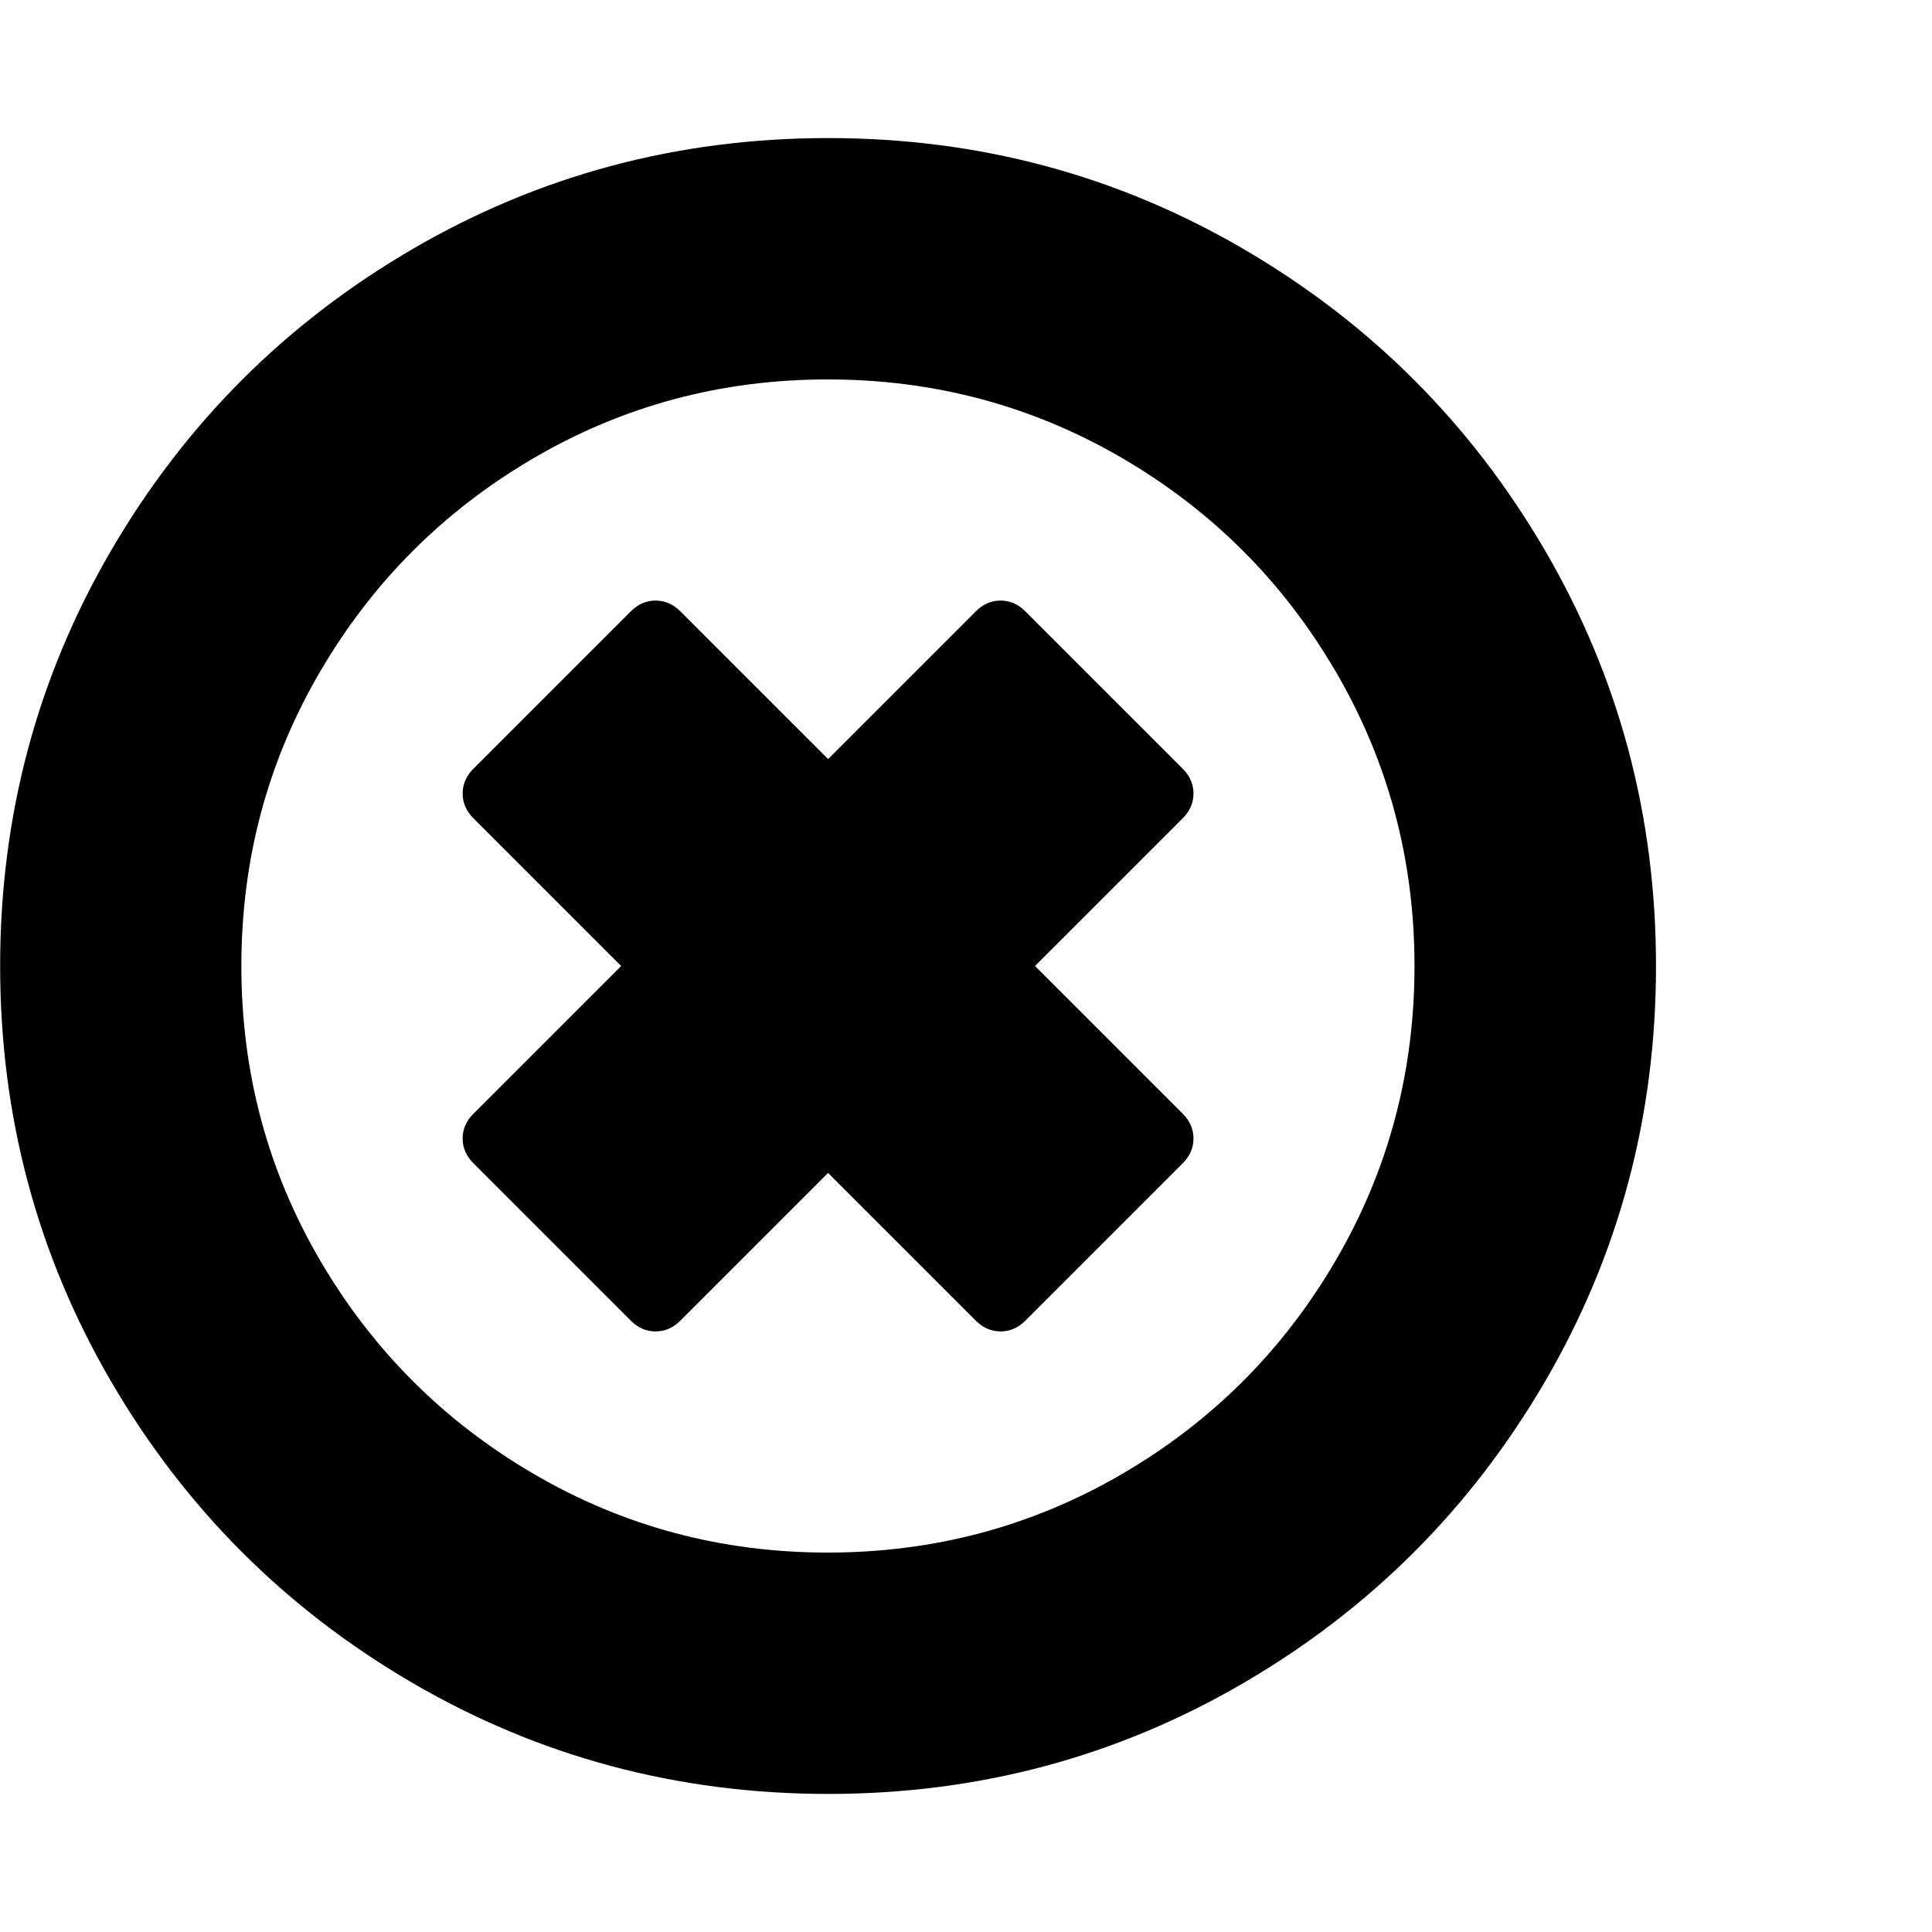
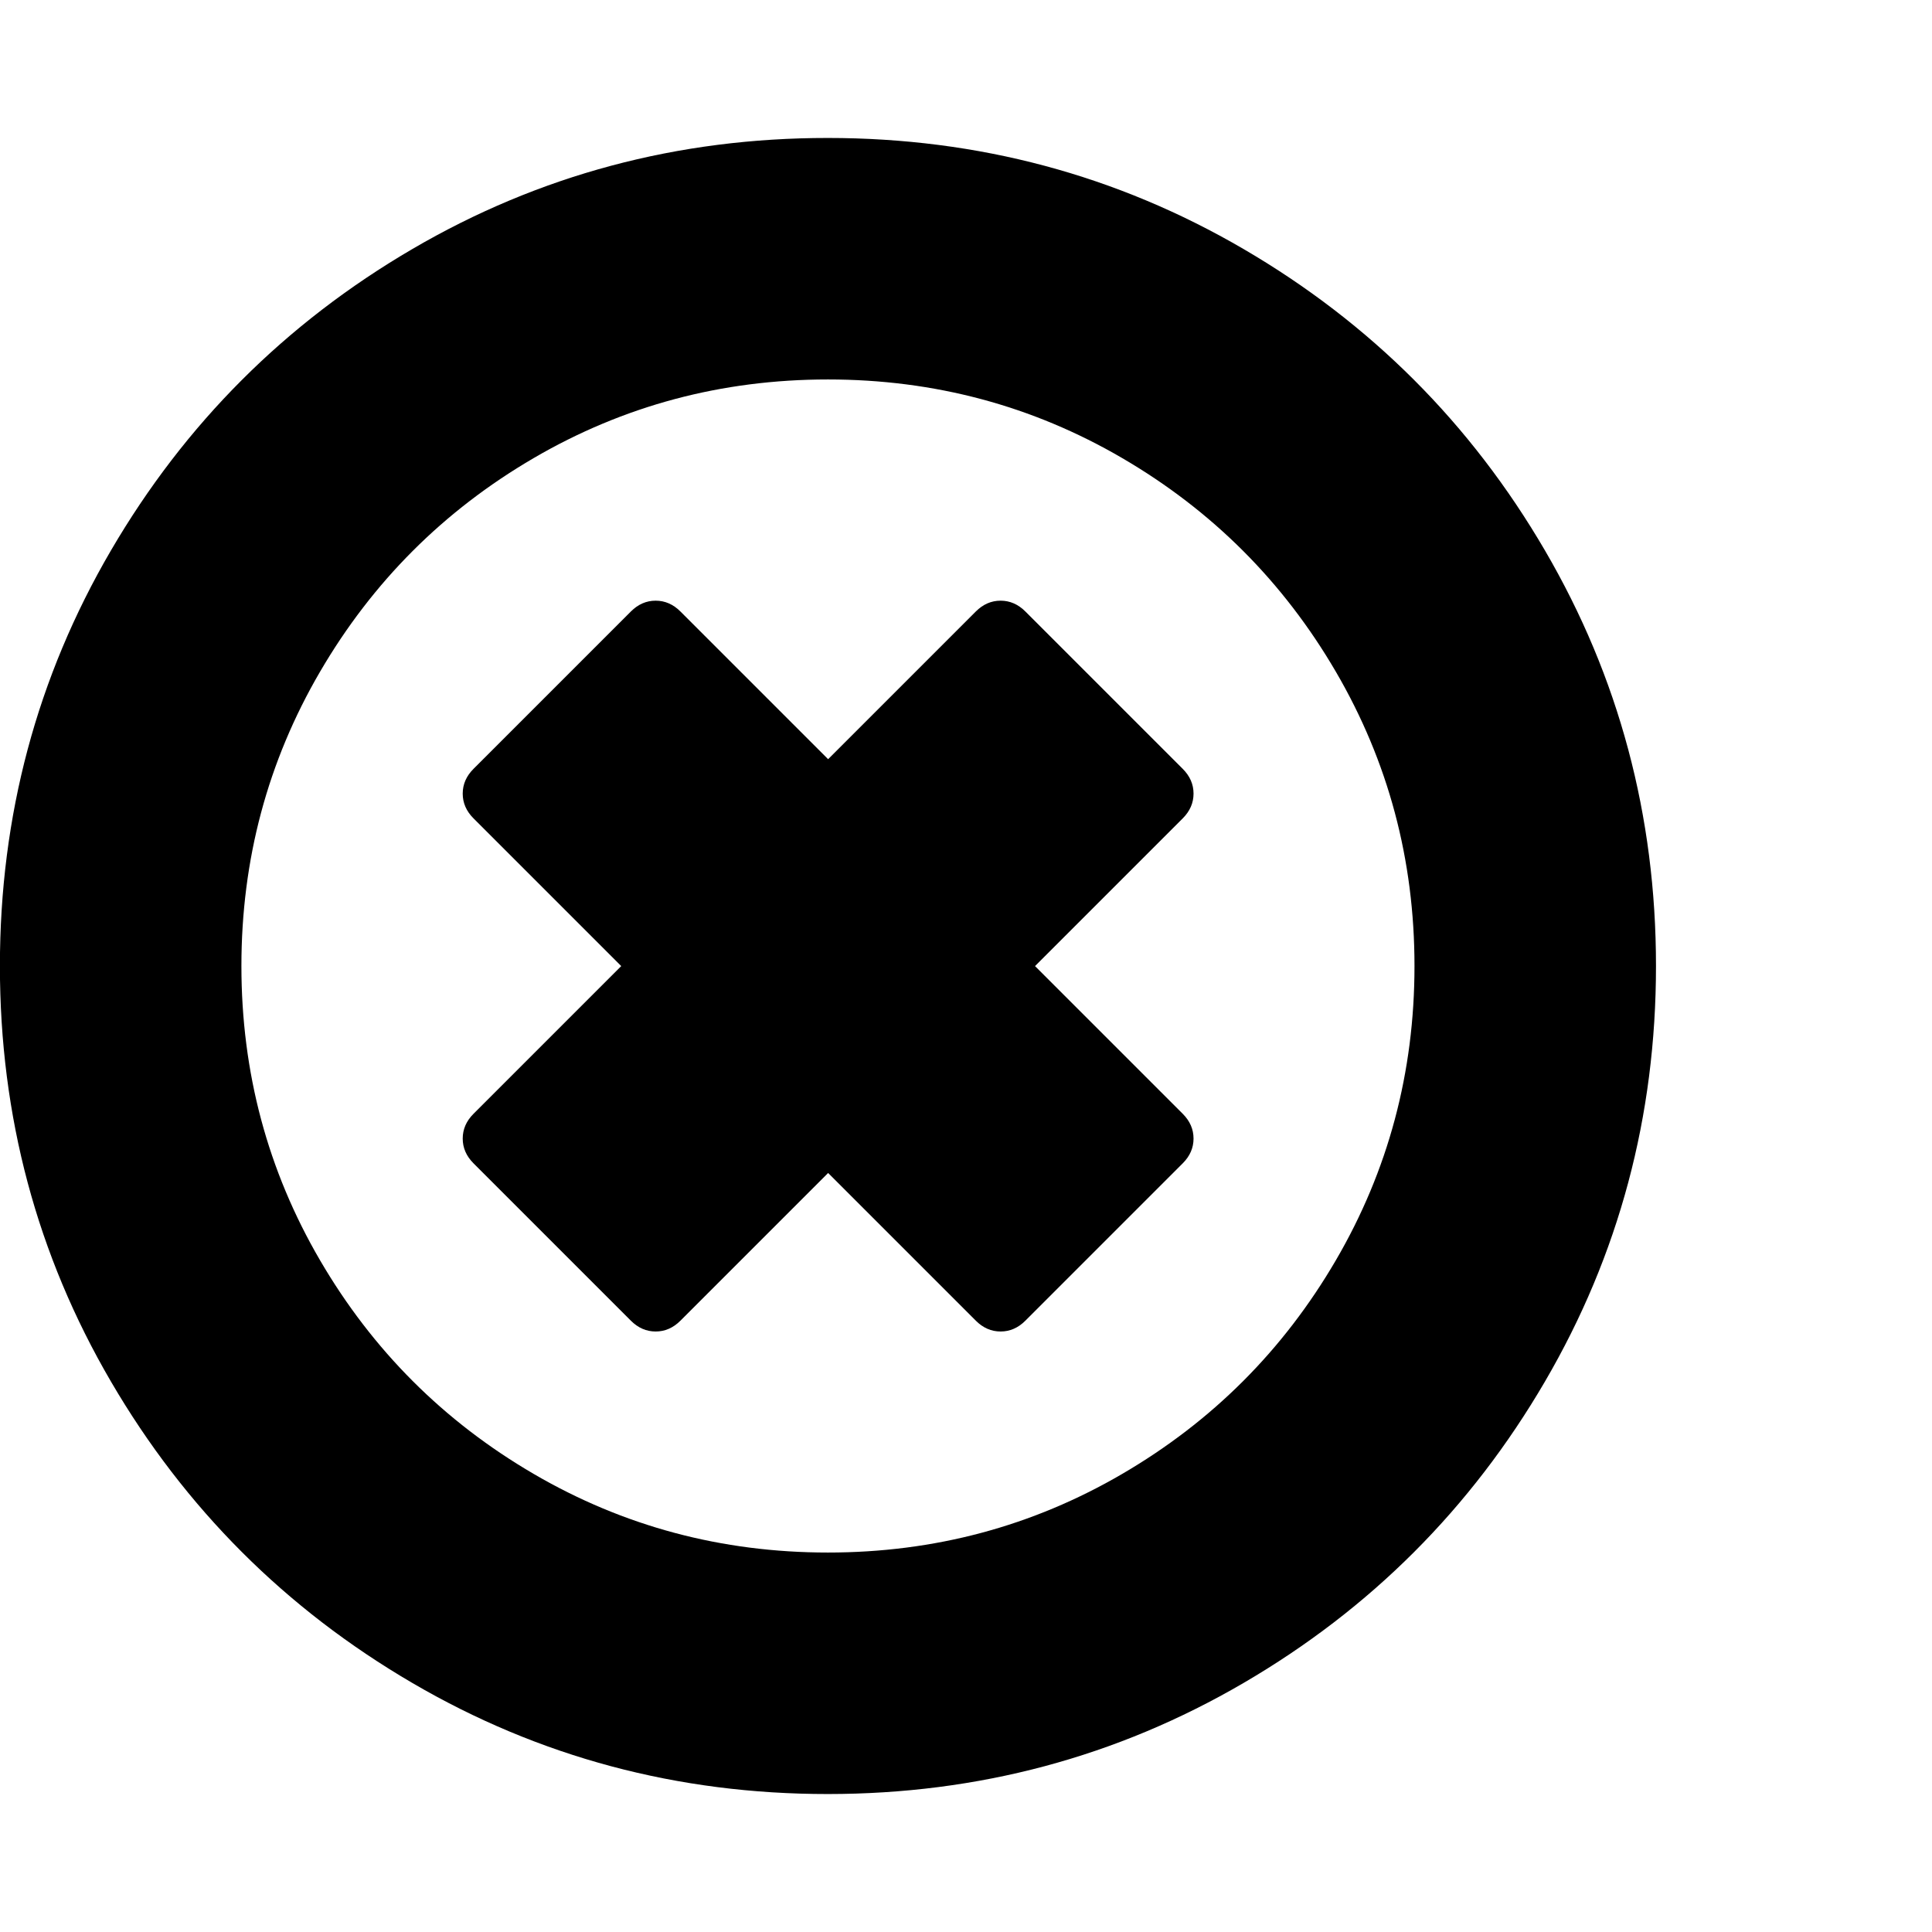
- <svg xmlns="http://www.w3.org/2000/svg" version="1.1" width="28" height="28" viewBox="0 0 28 28">
-   <path d="M17.141 16.859l-2.281 2.281q-0.156 0.156-0.359 0.156t-0.359-0.156l-2.141-2.141-2.141 2.141q-0.156 0.156-0.359 0.156t-0.359-0.156l-2.281-2.281q-0.156-0.156-0.156-0.359t0.156-0.359l2.141-2.141-2.141-2.141q-0.156-0.156-0.156-0.359t0.156-0.359l2.281-2.281q0.156-0.156 0.359-0.156t0.359 0.156l2.141 2.141 2.141-2.141q0.156-0.156 0.359-0.156t0.359 0.156l2.281 2.281q0.156 0.156 0.156 0.359t-0.156 0.359l-2.141 2.141 2.141 2.141q0.156 0.156 0.156 0.359t-0.156 0.359zM20.5 14q0-2.312-1.141-4.266t-3.094-3.094-4.266-1.141-4.266 1.141-3.094 3.094-1.141 4.266 1.141 4.266 3.094 3.094 4.266 1.141 4.266-1.141 3.094-3.094 1.141-4.266zM24 14q0 3.266-1.609 6.023t-4.367 4.367-6.023 1.609-6.023-1.609-4.367-4.367-1.609-6.023 1.609-6.023 4.367-4.367 6.023-1.609 6.023 1.609 4.367 4.367 1.609 6.023z" fill="#000000" />
+ <svg xmlns="http://www.w3.org/2000/svg" version="1.1" width="22" height="22" viewBox="0 0 22 22">
+   <path d="M13.468 13.247l-1.792 1.792q-0.123 0.123-0.282 0.123t-0.282-0.123l-1.682-1.682-1.682 1.682q-0.123 0.123-0.282 0.123t-0.282-0.123l-1.792-1.792q-0.123-0.123-0.123-0.282t0.123-0.282l1.682-1.682-1.682-1.682q-0.123-0.123-0.123-0.282t0.123-0.282l1.792-1.792q0.123-0.123 0.282-0.123t0.282 0.123l1.682 1.682 1.682-1.682q0.123-0.123 0.282-0.123t0.282 0.123l1.792 1.792q0.123 0.123 0.123 0.282t-0.123 0.282l-1.682 1.682 1.682 1.682q0.123 0.123 0.123 0.282t-0.123 0.282zM16.107 11q0-1.817-0.896-3.352t-2.431-2.431-3.352-0.896-3.352 0.896-2.431 2.431-0.896 3.352 0.896 3.352 2.431 2.431 3.352 0.896 3.352-0.896 2.431-2.431 0.896-3.352zM18.857 11q0 2.566-1.265 4.733t-3.431 3.431-4.733 1.265-4.733-1.265-3.431-3.431-1.265-4.733 1.265-4.733 3.431-3.431 4.733-1.265 4.733 1.265 3.431 3.431 1.265 4.733z" fill="#000000" />
</svg>
